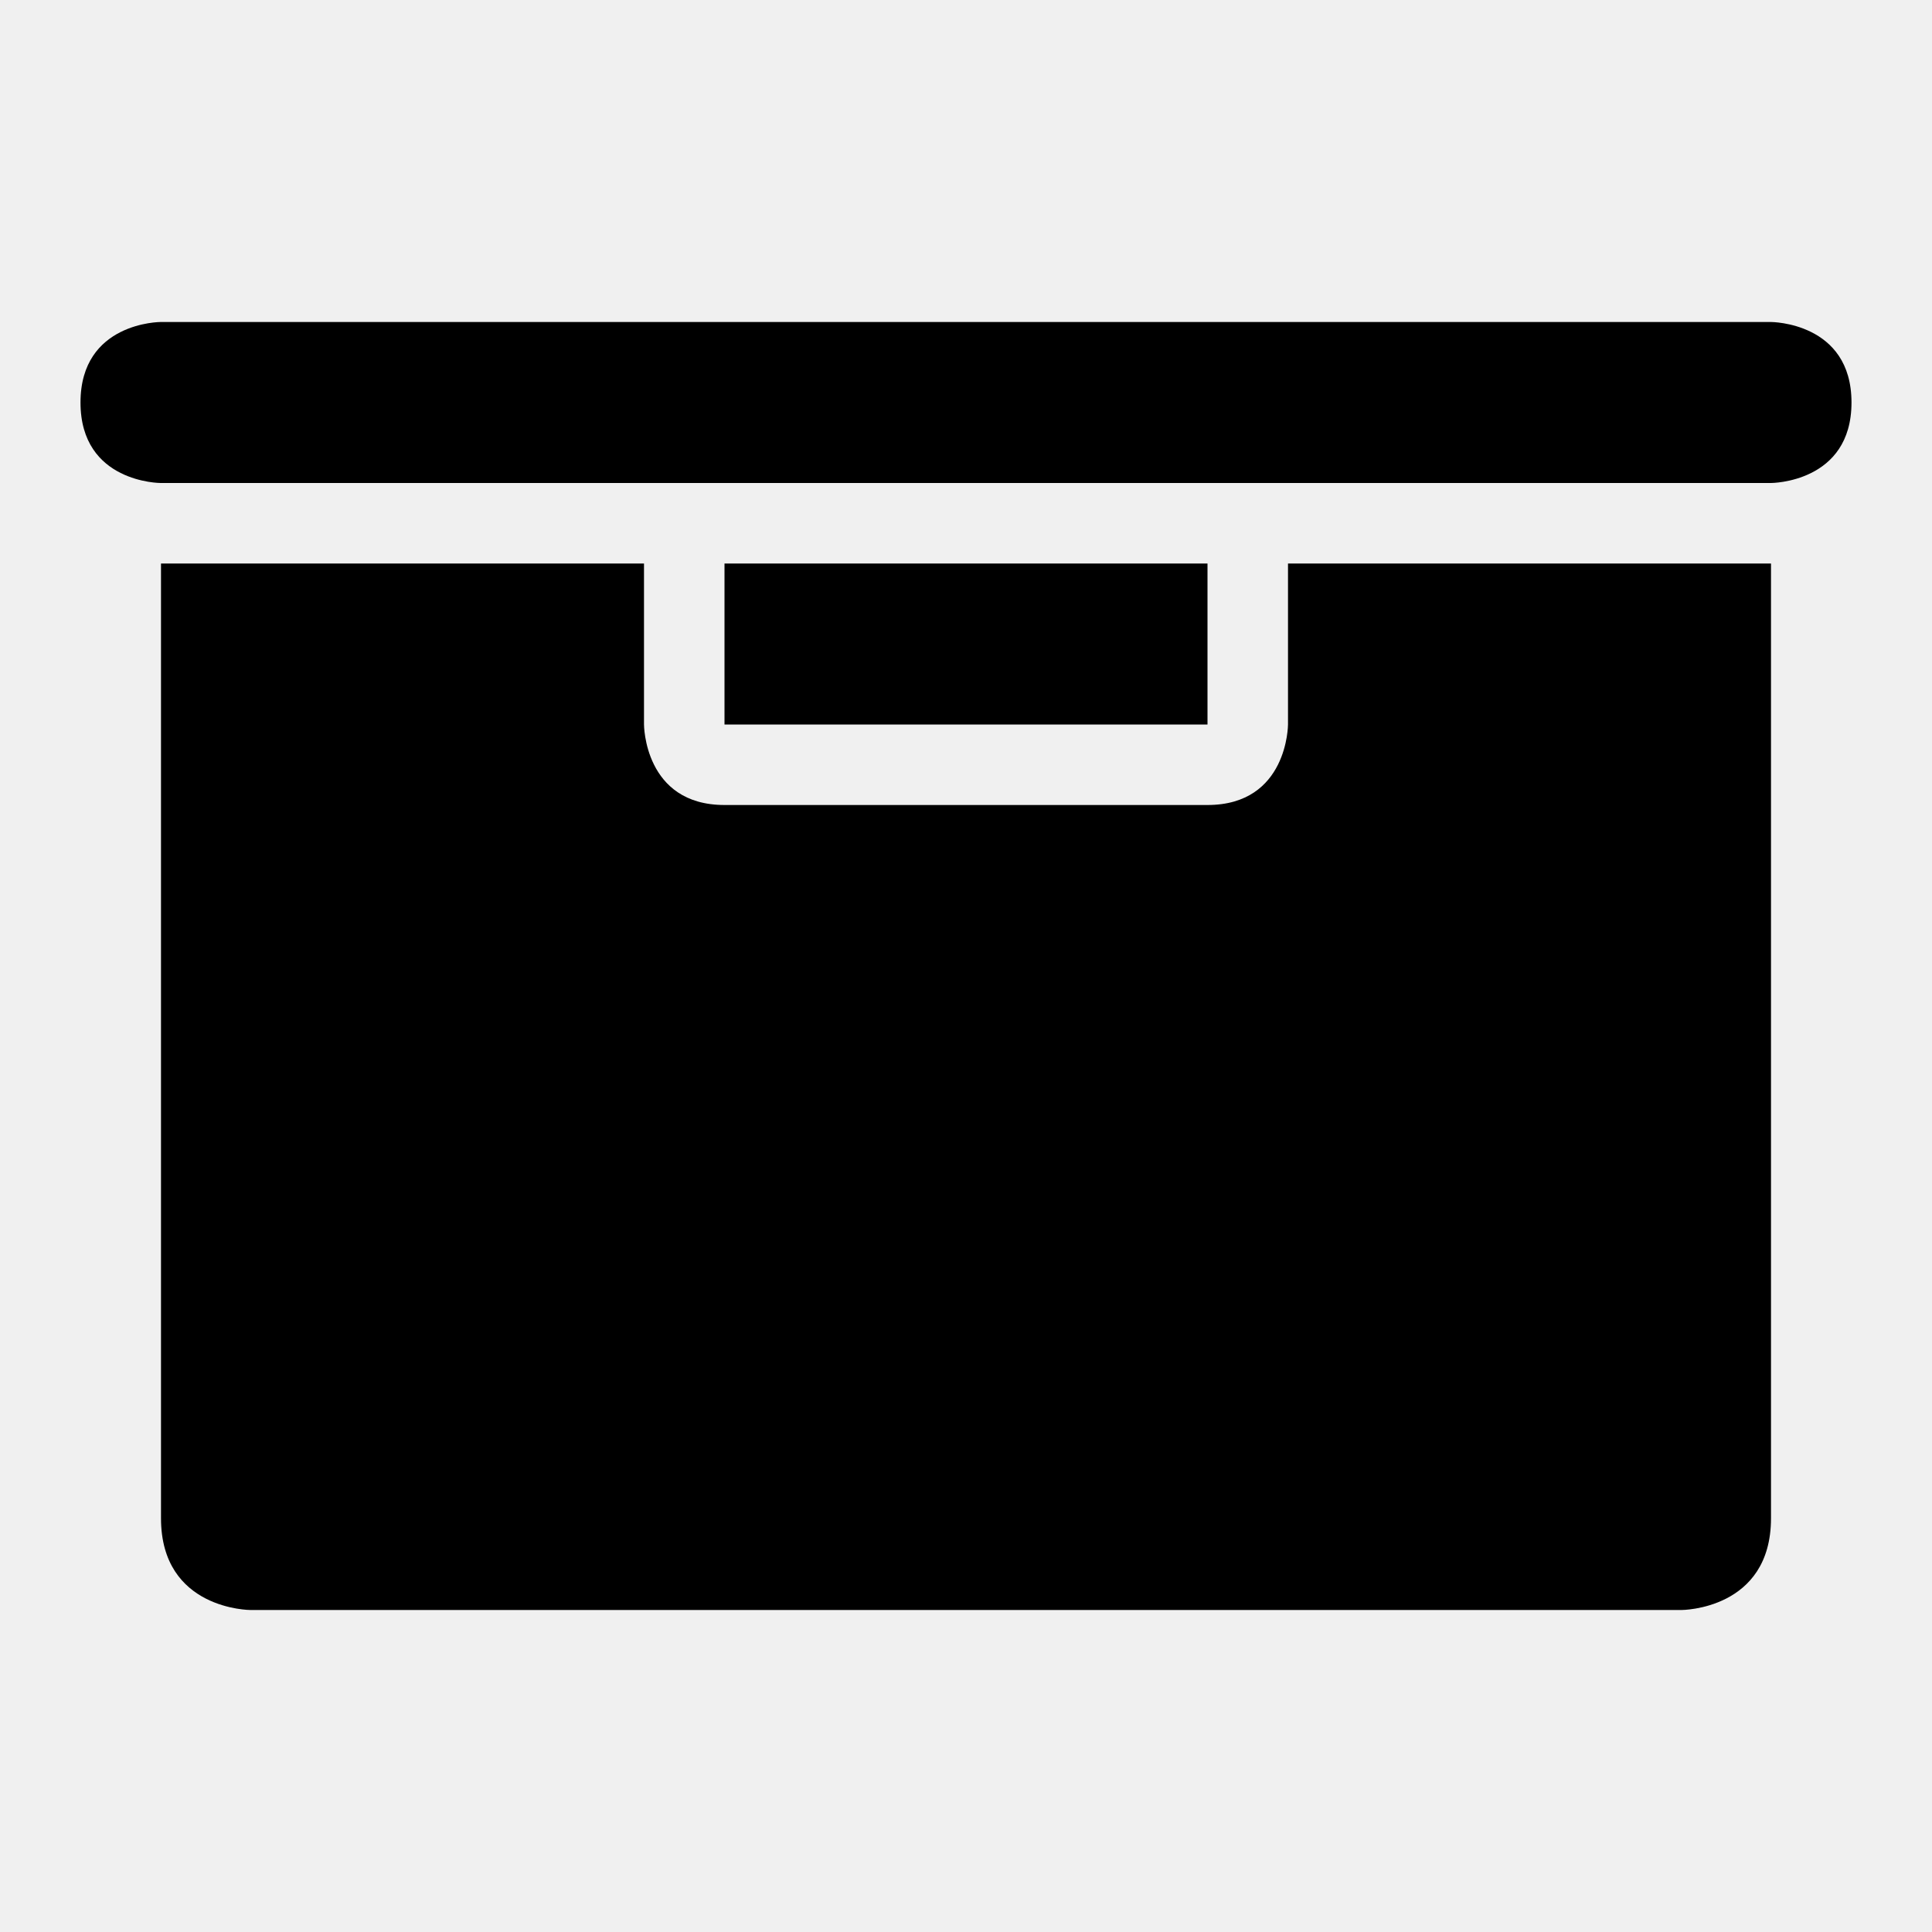
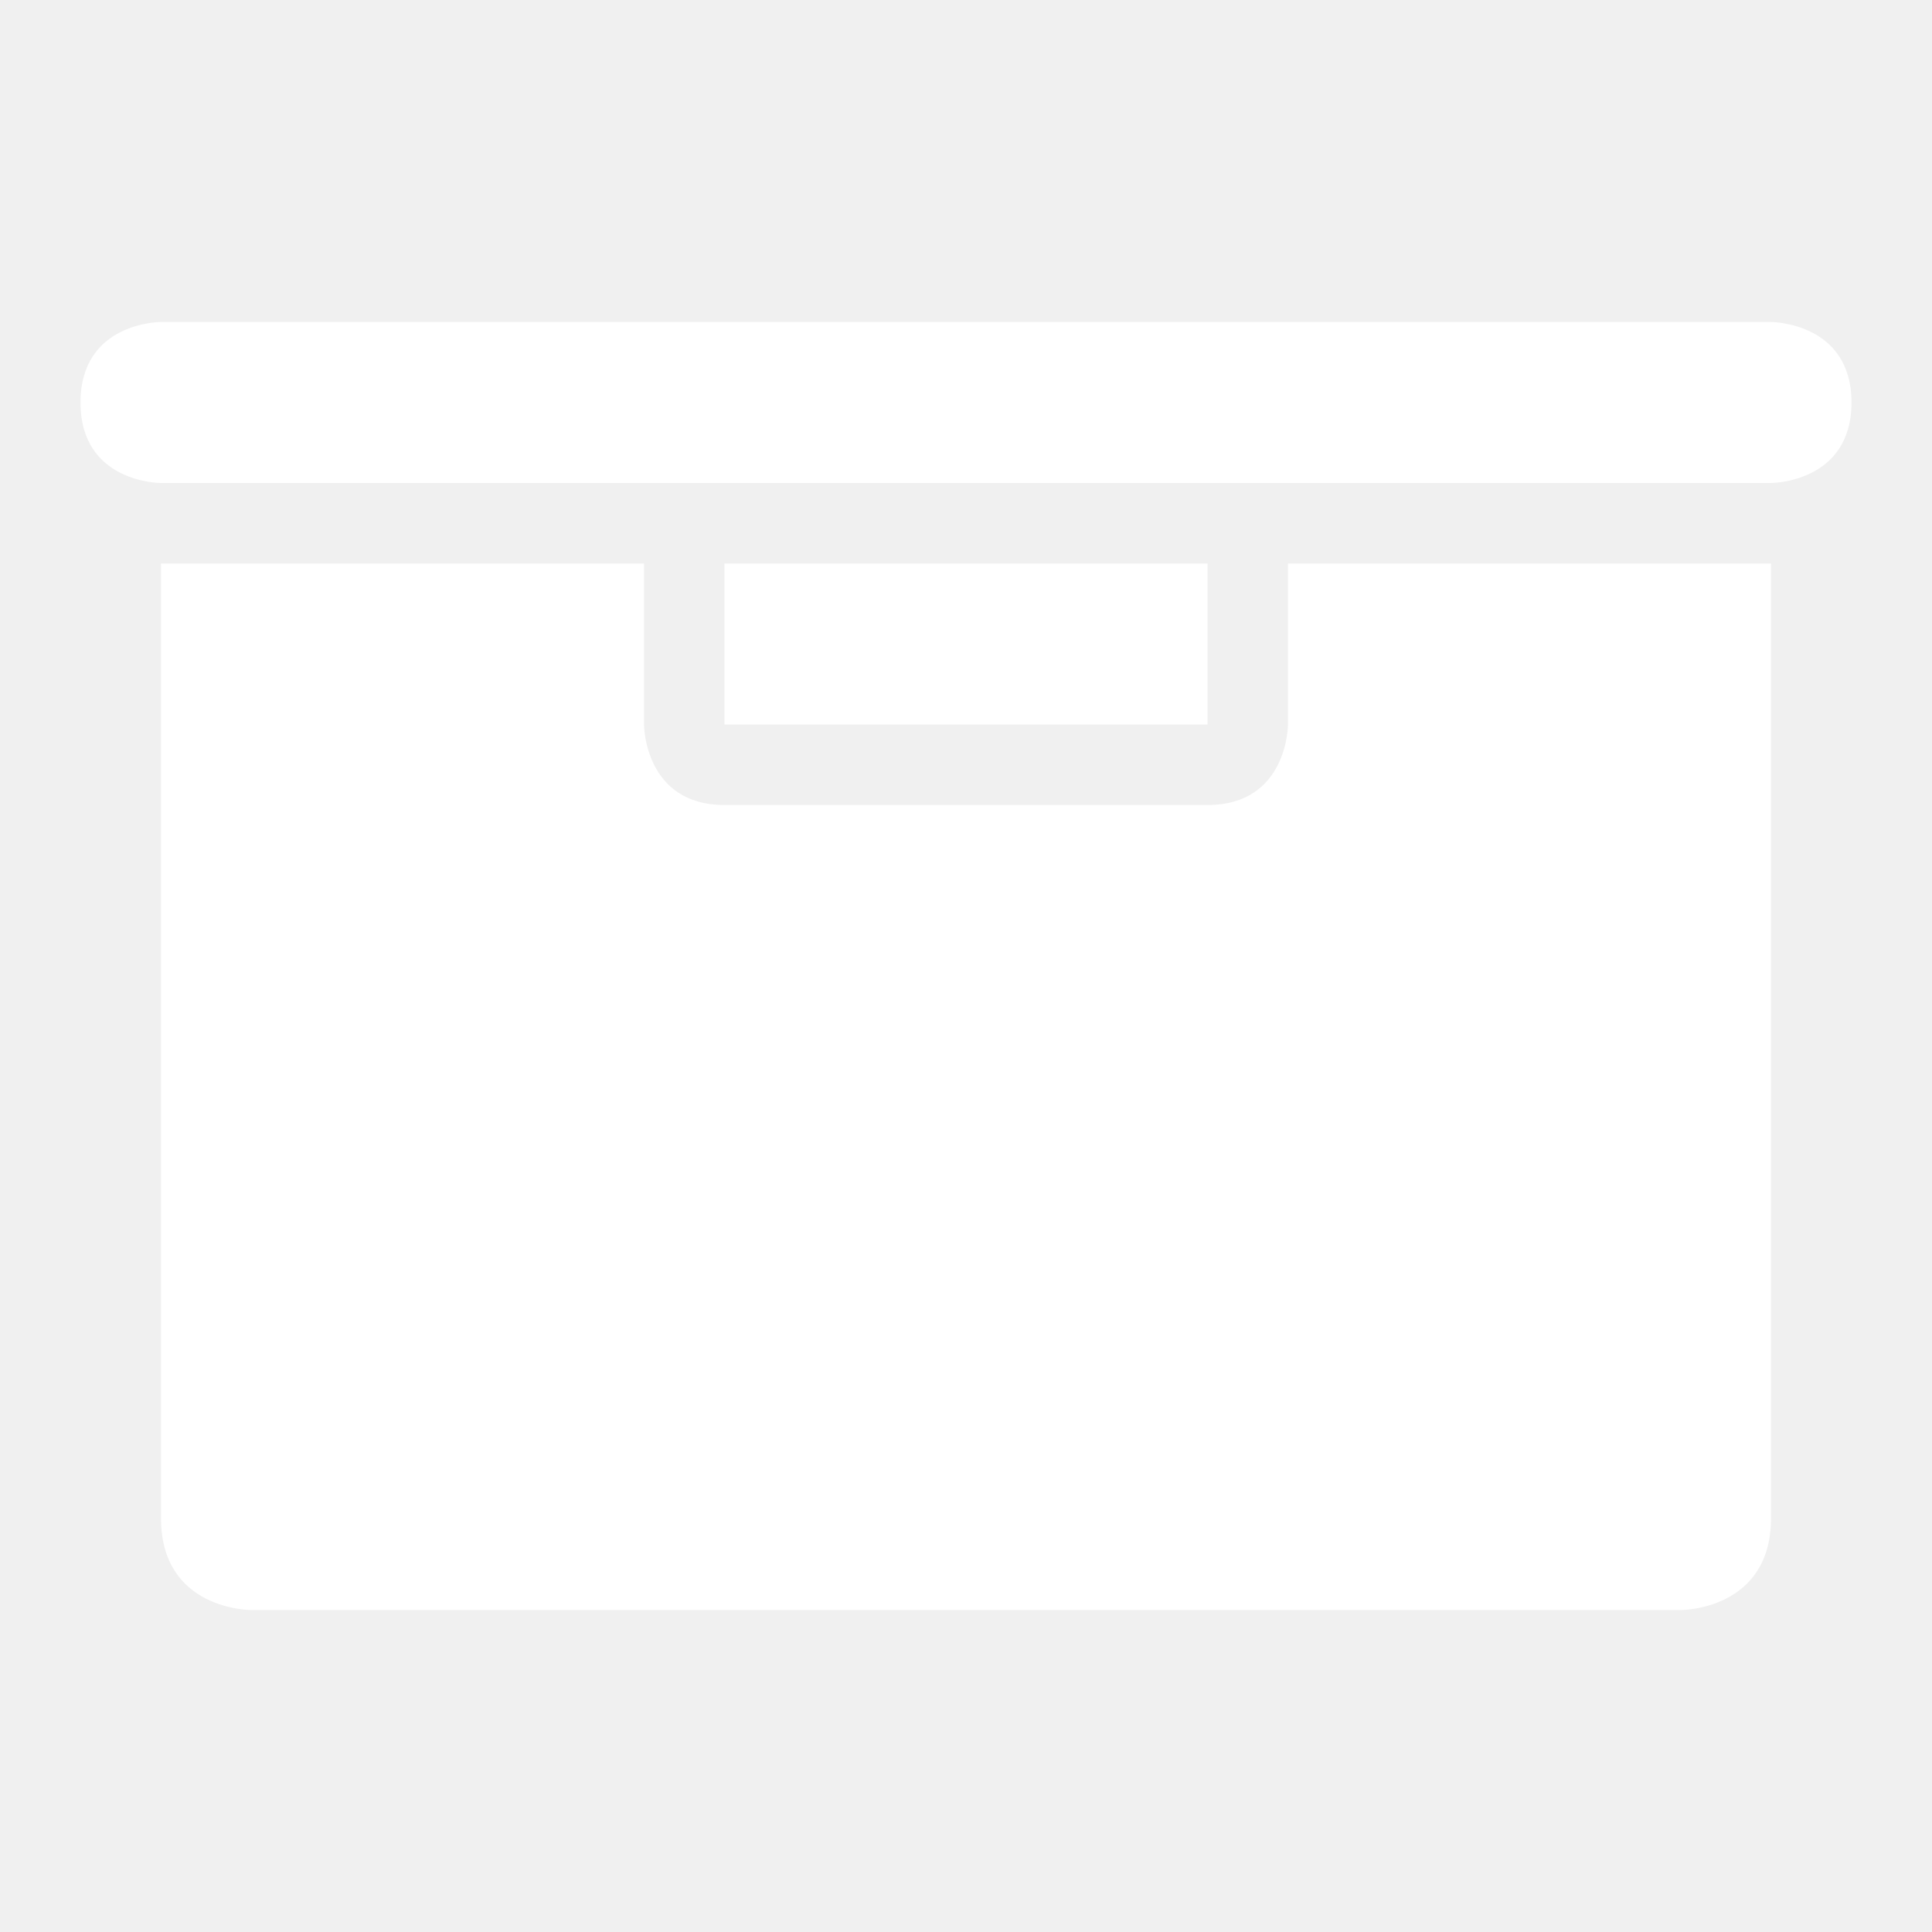
<svg xmlns="http://www.w3.org/2000/svg" height="24px" version="1.1" viewBox="0 0 24 24" width="24px">
  <defs />
  <g fill="none" fill-rule="evenodd" id="miu" stroke="none" stroke-width="1">
    <g id="Artboard-1" transform="translate(-251, -299)">
      <g id="slice" transform="translate(215, 119)" />
-       <path d="M267,306 L273,306 L273,317.86 C273,319 271.889,319 271.889,319 L254.111,319 C254.111,319 253,319 253,317.86 L253,306 L254,306 L259,306 L259,308 C259,308 259,309 260,309 L266,309 C267,309 267,308 267,308 L267,306 L267,306 Z M252.995,303 C252.995,303 252,303 252,304 C252,305 252.995,305 252.995,305 L273,305 C273,305 274,305 274,304 C274,303 273,303 273,303 L252.995,303 Z M260,308 L266,308 L266,306 L260,306 L260,308 Z" fill="#000000" id="editor-drawer-collection-archive-glyph" />
+       <path d="M267,306 L273,306 L273,317.86 C273,319 271.889,319 271.889,319 L254.111,319 C254.111,319 253,319 253,317.86 L253,306 L254,306 L259,306 L259,308 C259,308 259,309 260,309 L266,309 C267,309 267,308 267,308 L267,306 L267,306 Z M252.995,303 C252.995,303 252,303 252,304 C252,305 252.995,305 252.995,305 L273,305 C273,305 274,305 274,304 C274,303 273,303 273,303 L252.995,303 Z M260,308 L266,308 L266,306 L260,306 L260,308 Z" fill="#ffffff" id="editor-drawer-collection-archive-glyph" />
    </g>
  </g>
</svg>
